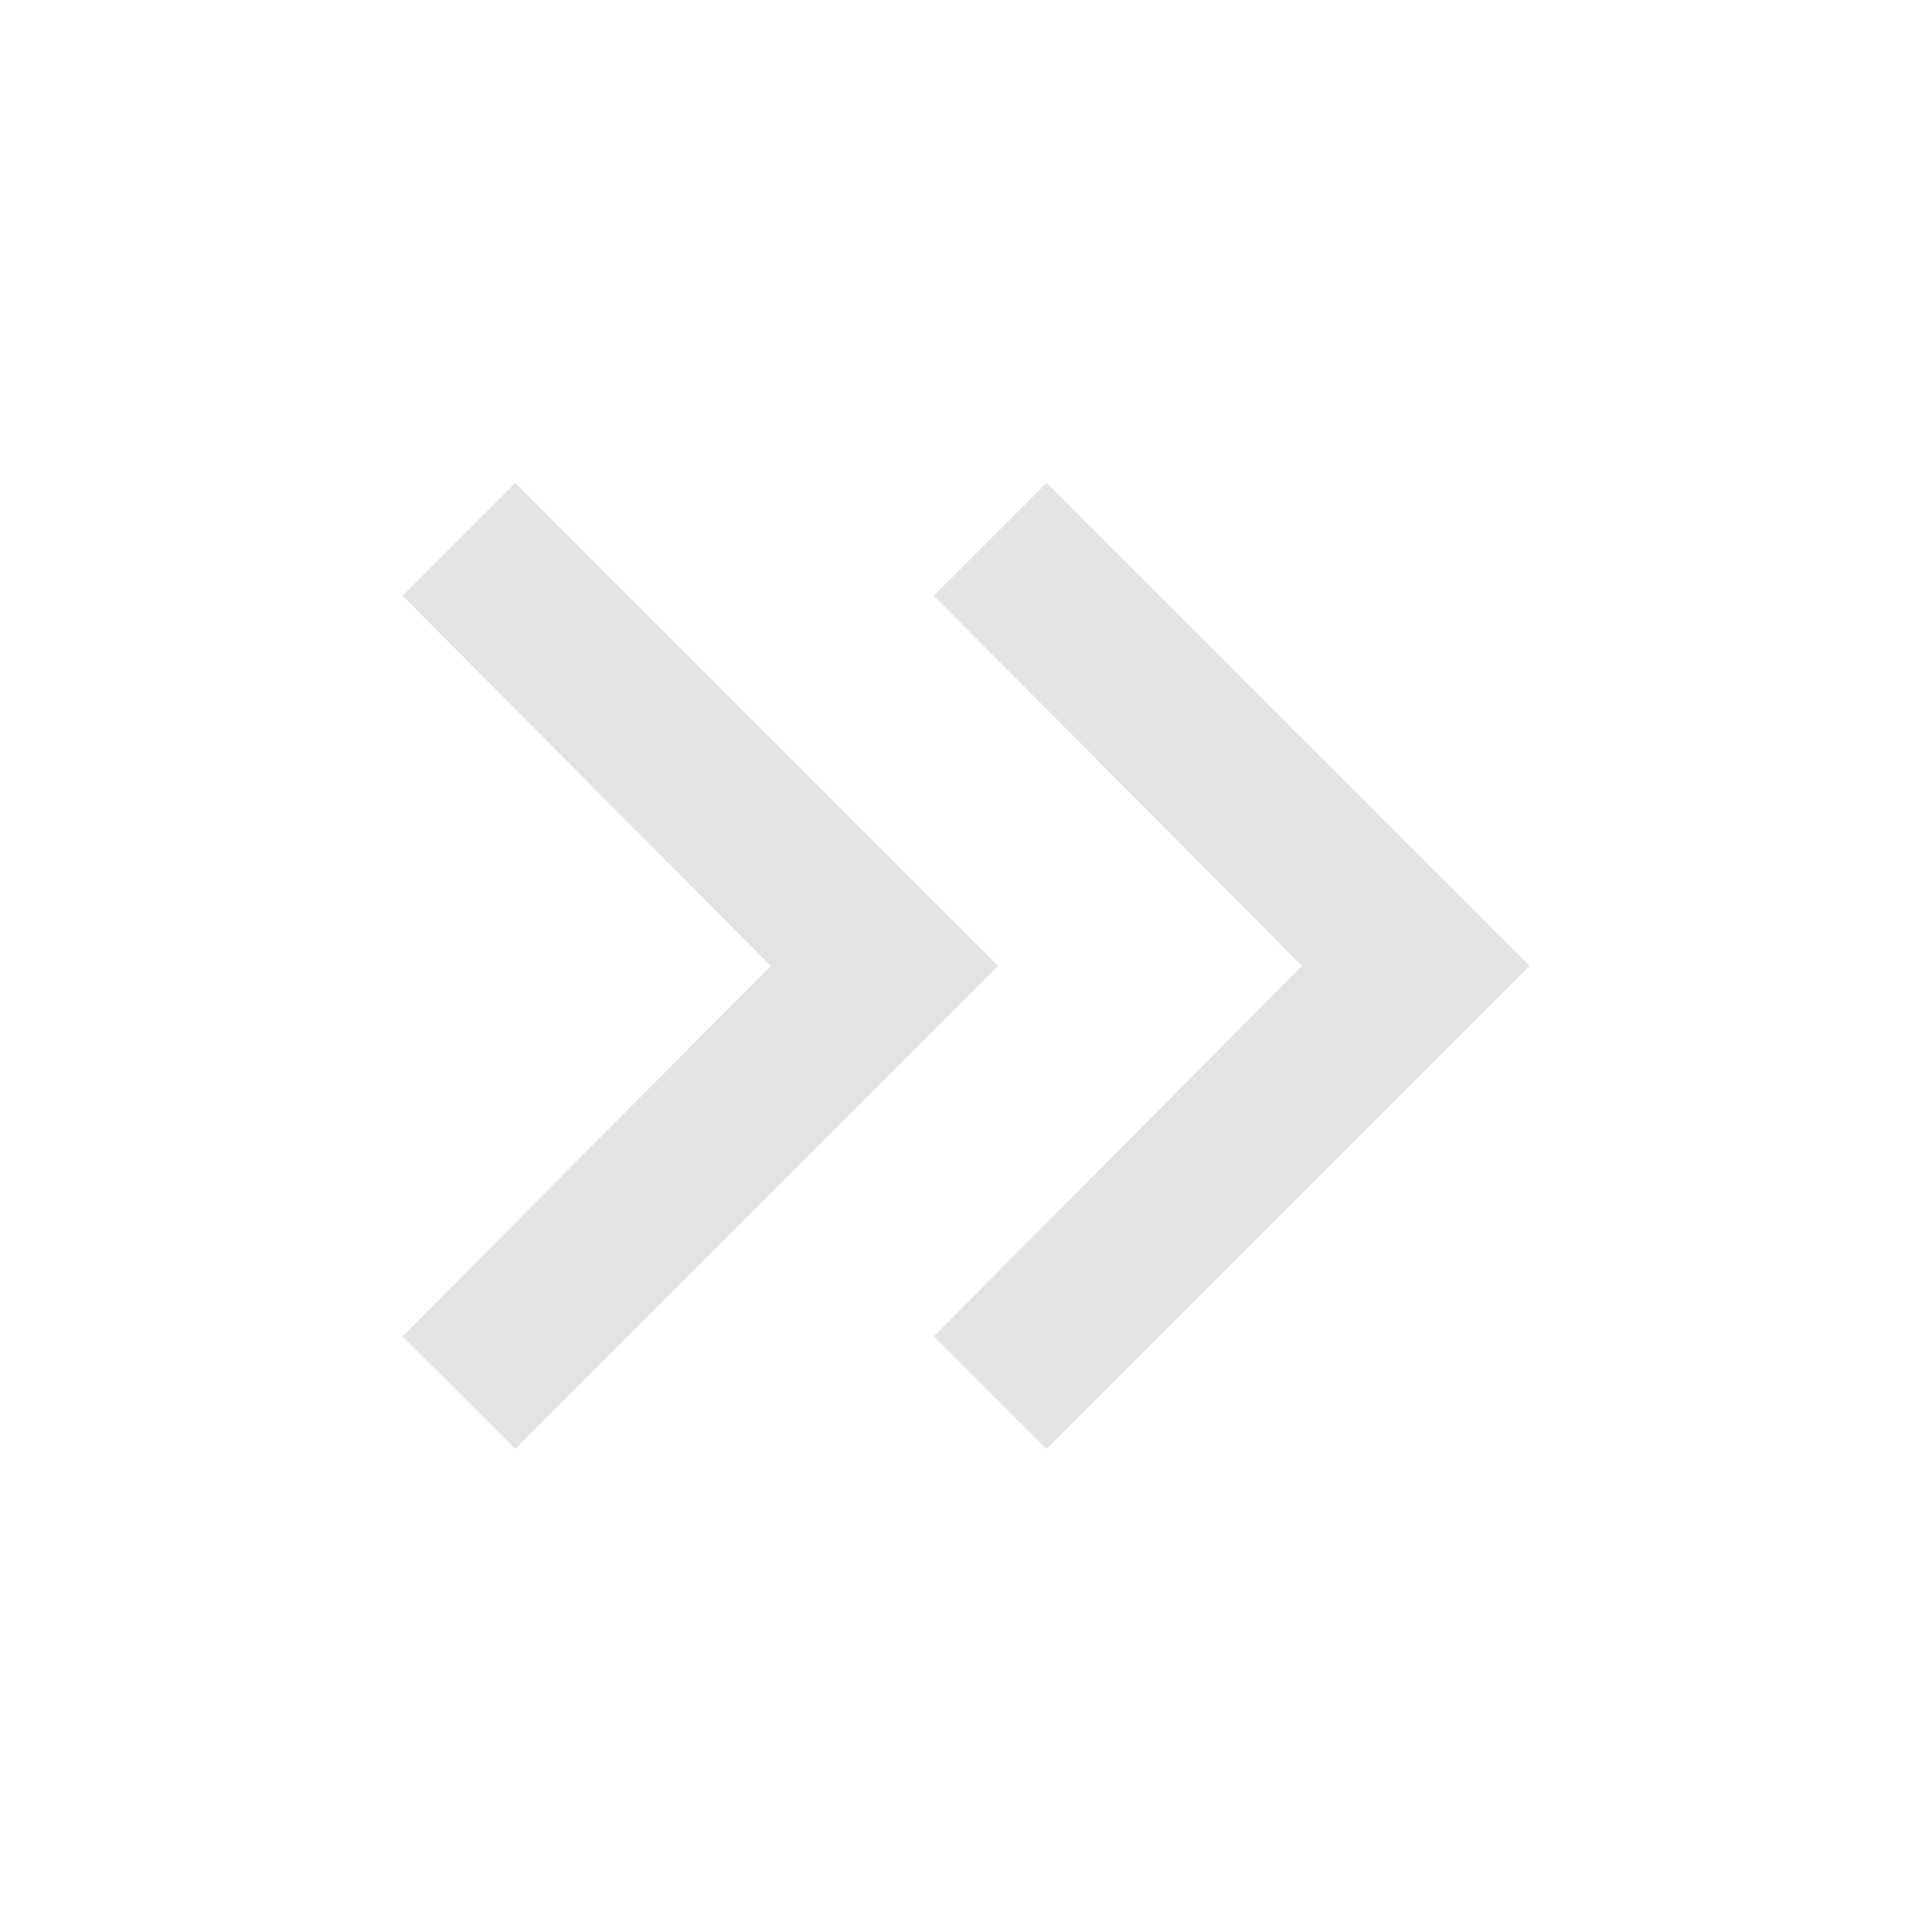
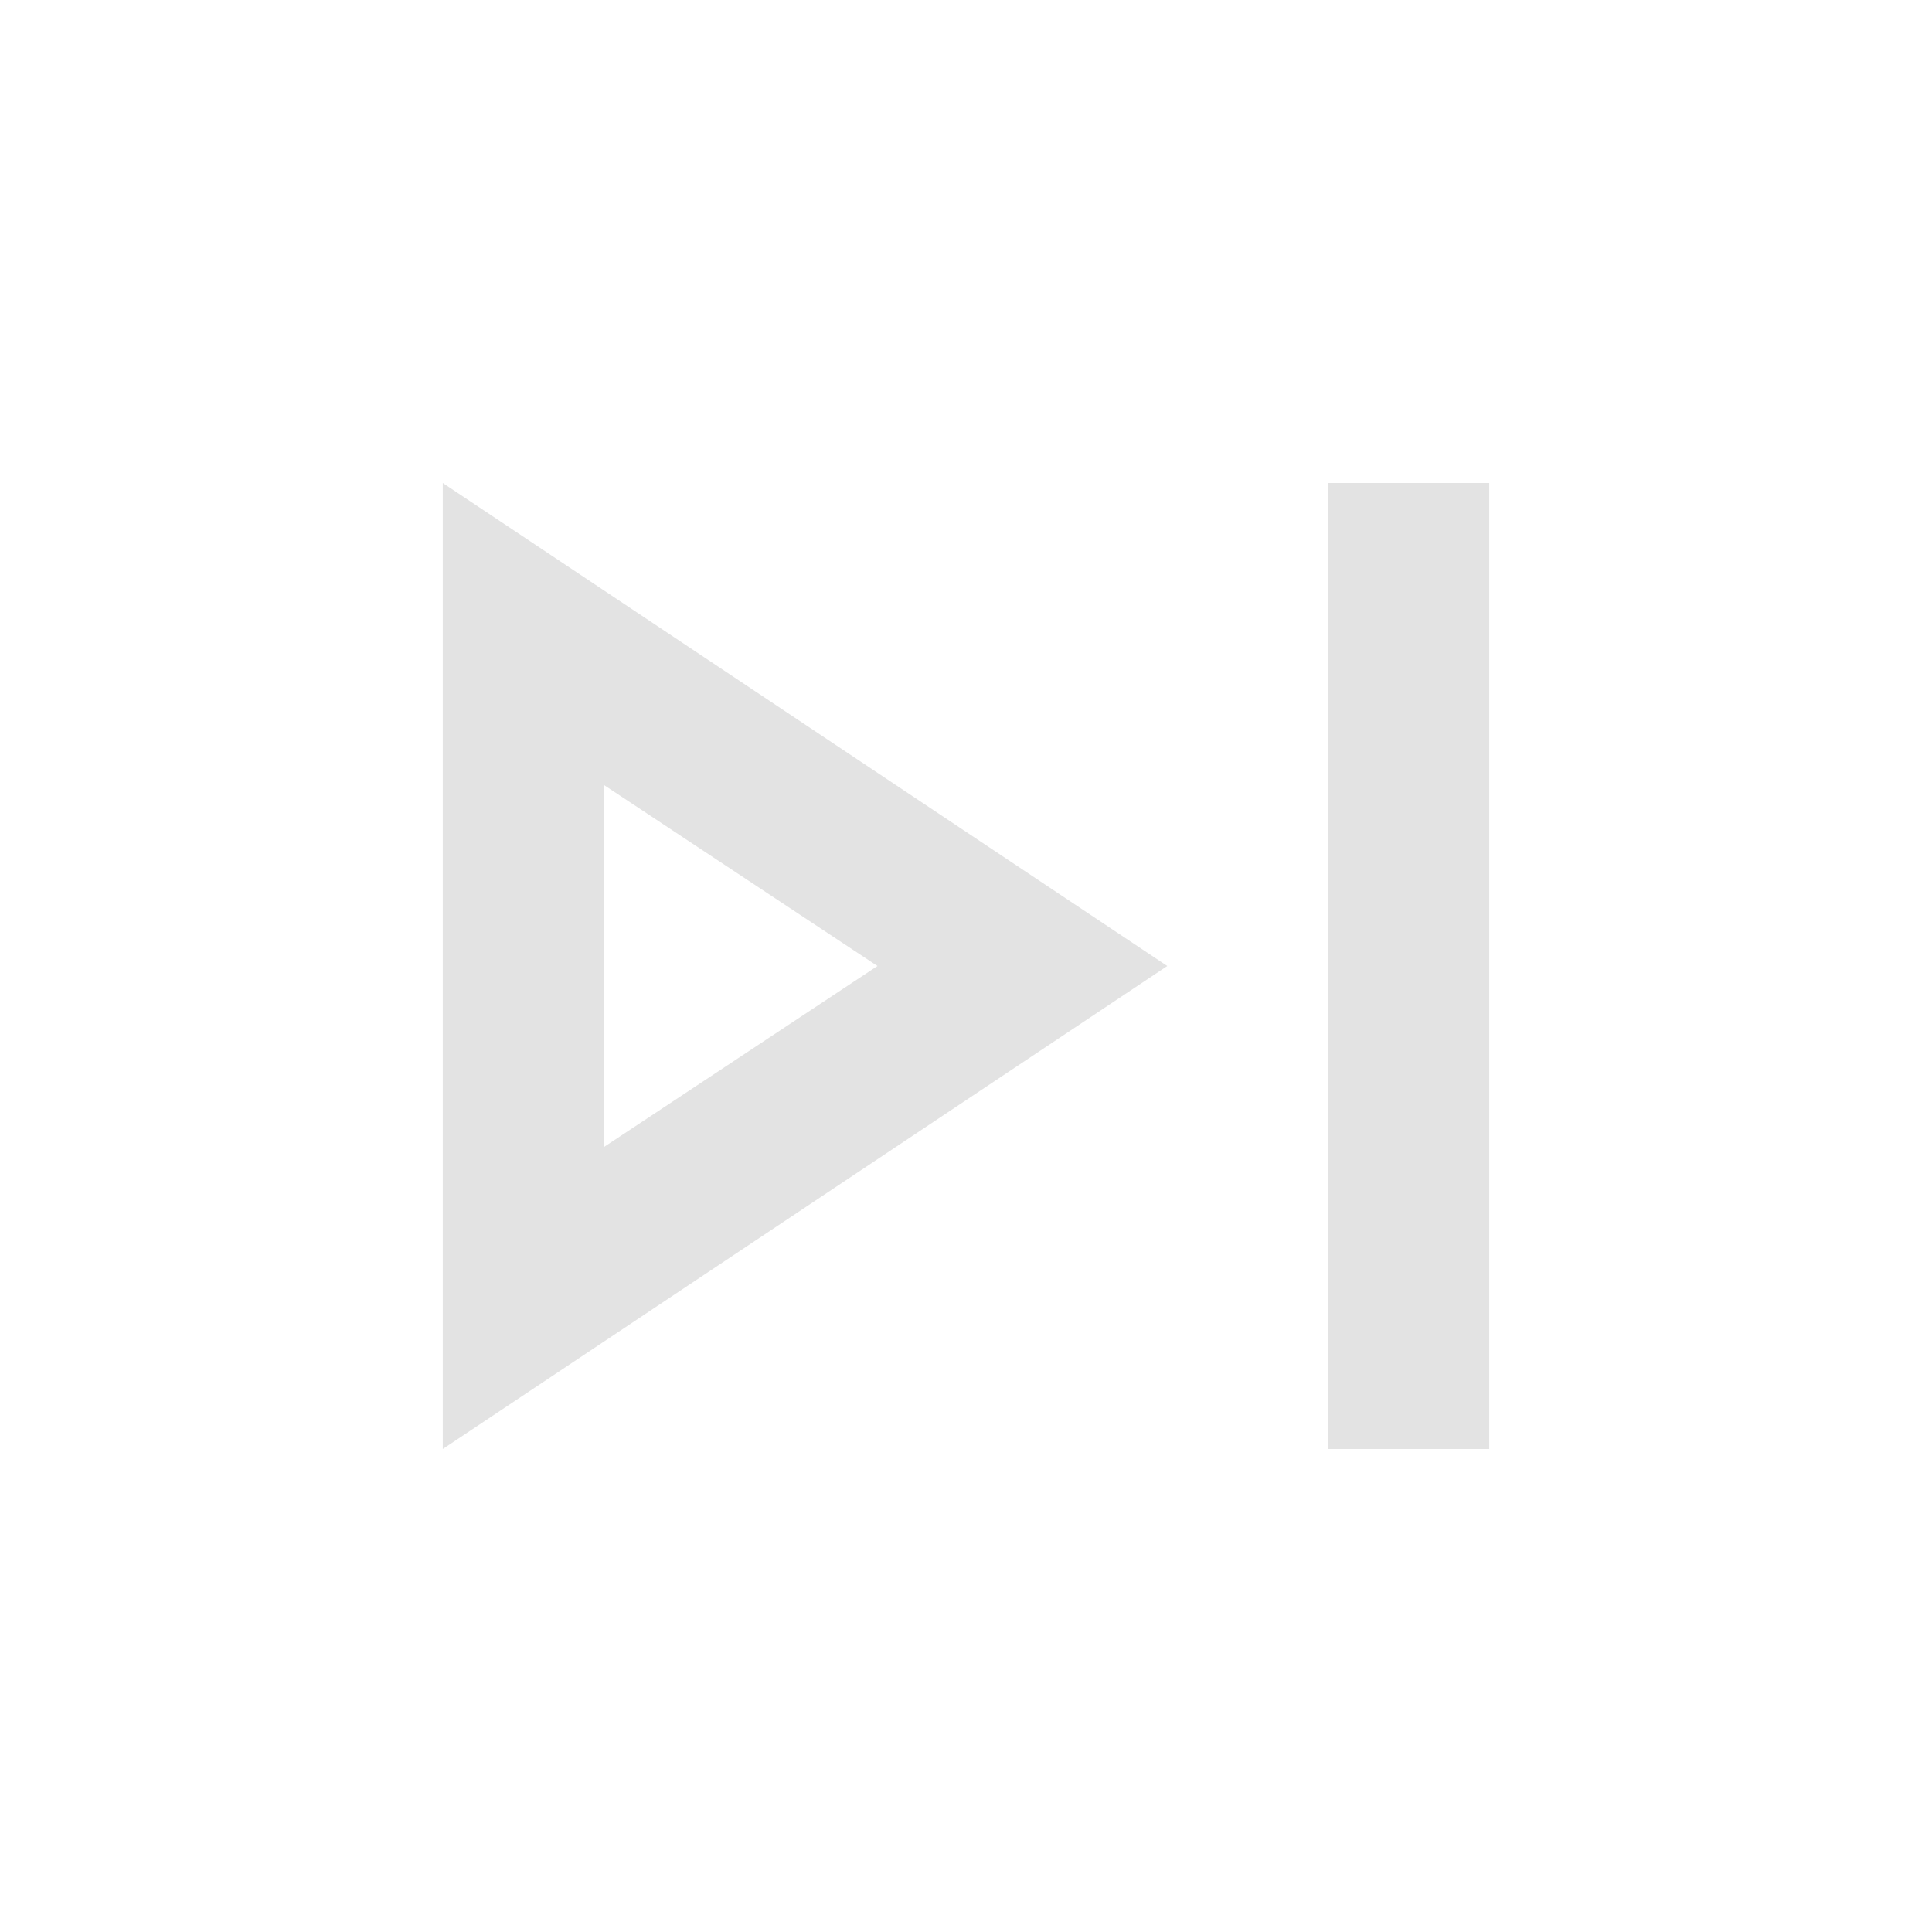
<svg xmlns="http://www.w3.org/2000/svg" height="24px" viewBox="0 -960 960 960" width="24px" fill="#e3e3e3">
-   <path d="M383-480 200-664l56-56 240 240-240 240-56-56 183-184Zm264 0L464-664l56-56 240 240-240 240-56-56 183-184Z" />
+   <path d="M660-240v-480h80v480h-80Zm-440 0v-480l360 240-360 240Zm80-240Zm0 90 136-90-136-90v180Z" />
</svg>
